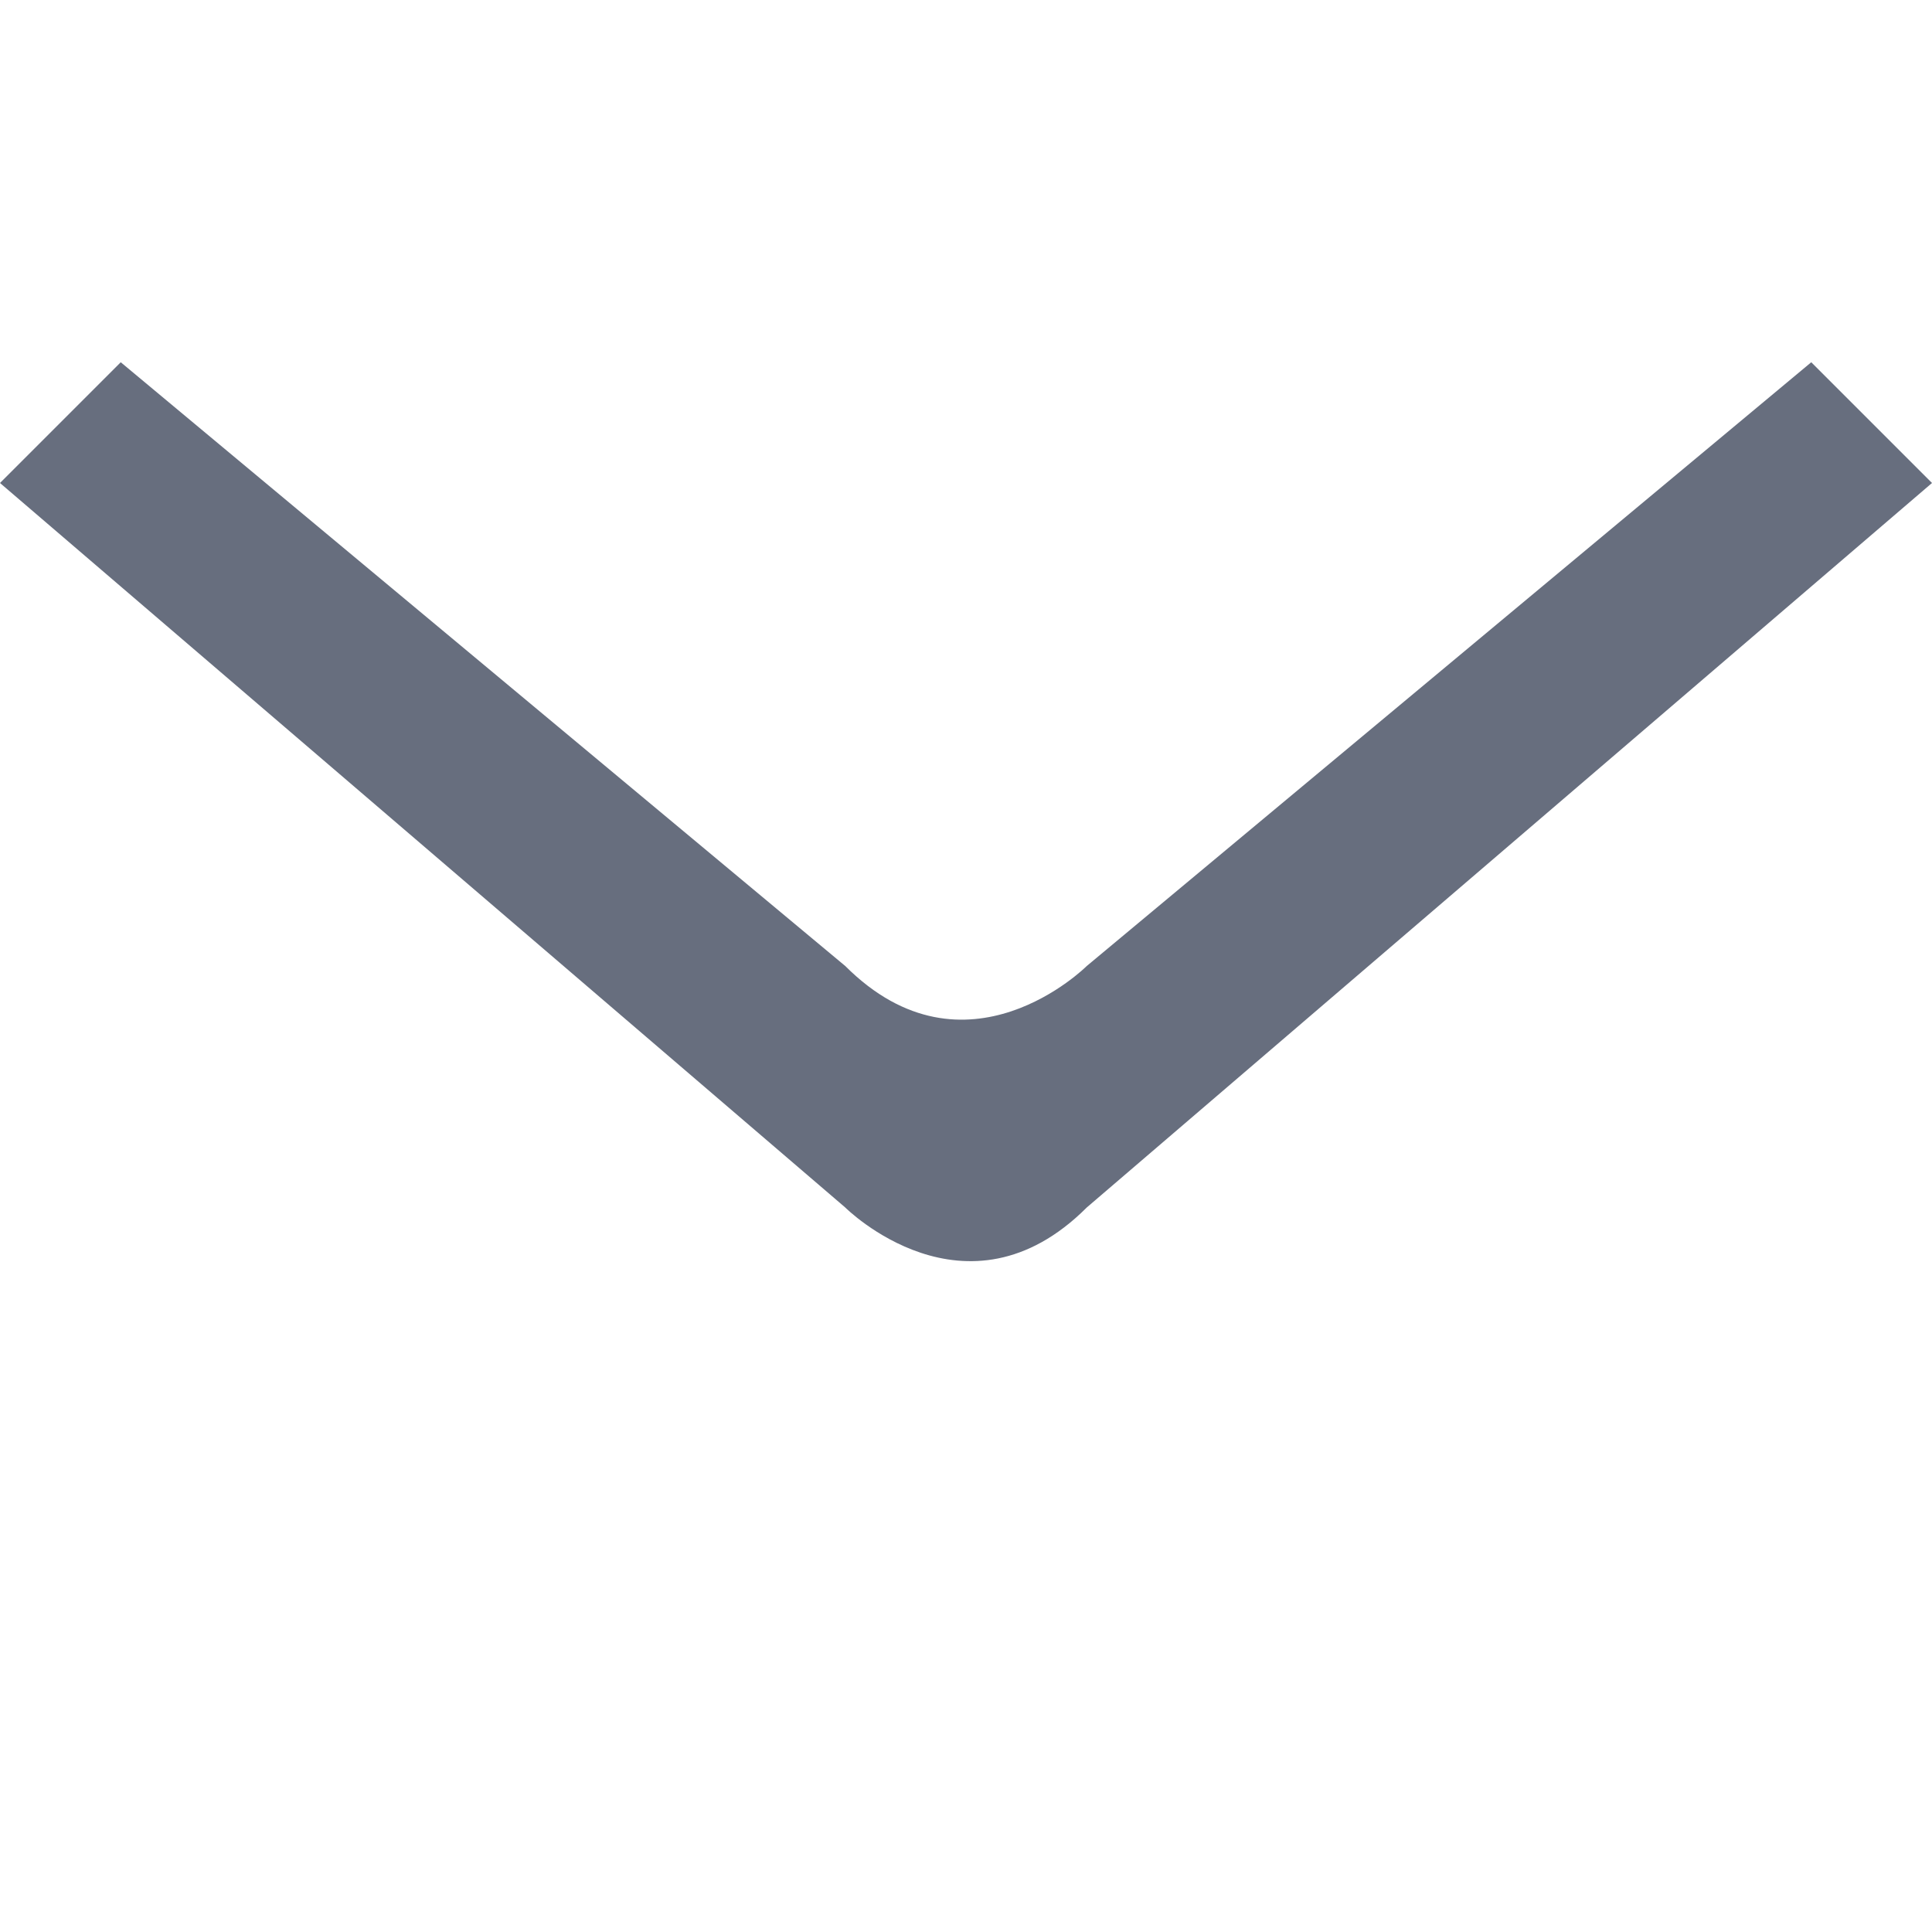
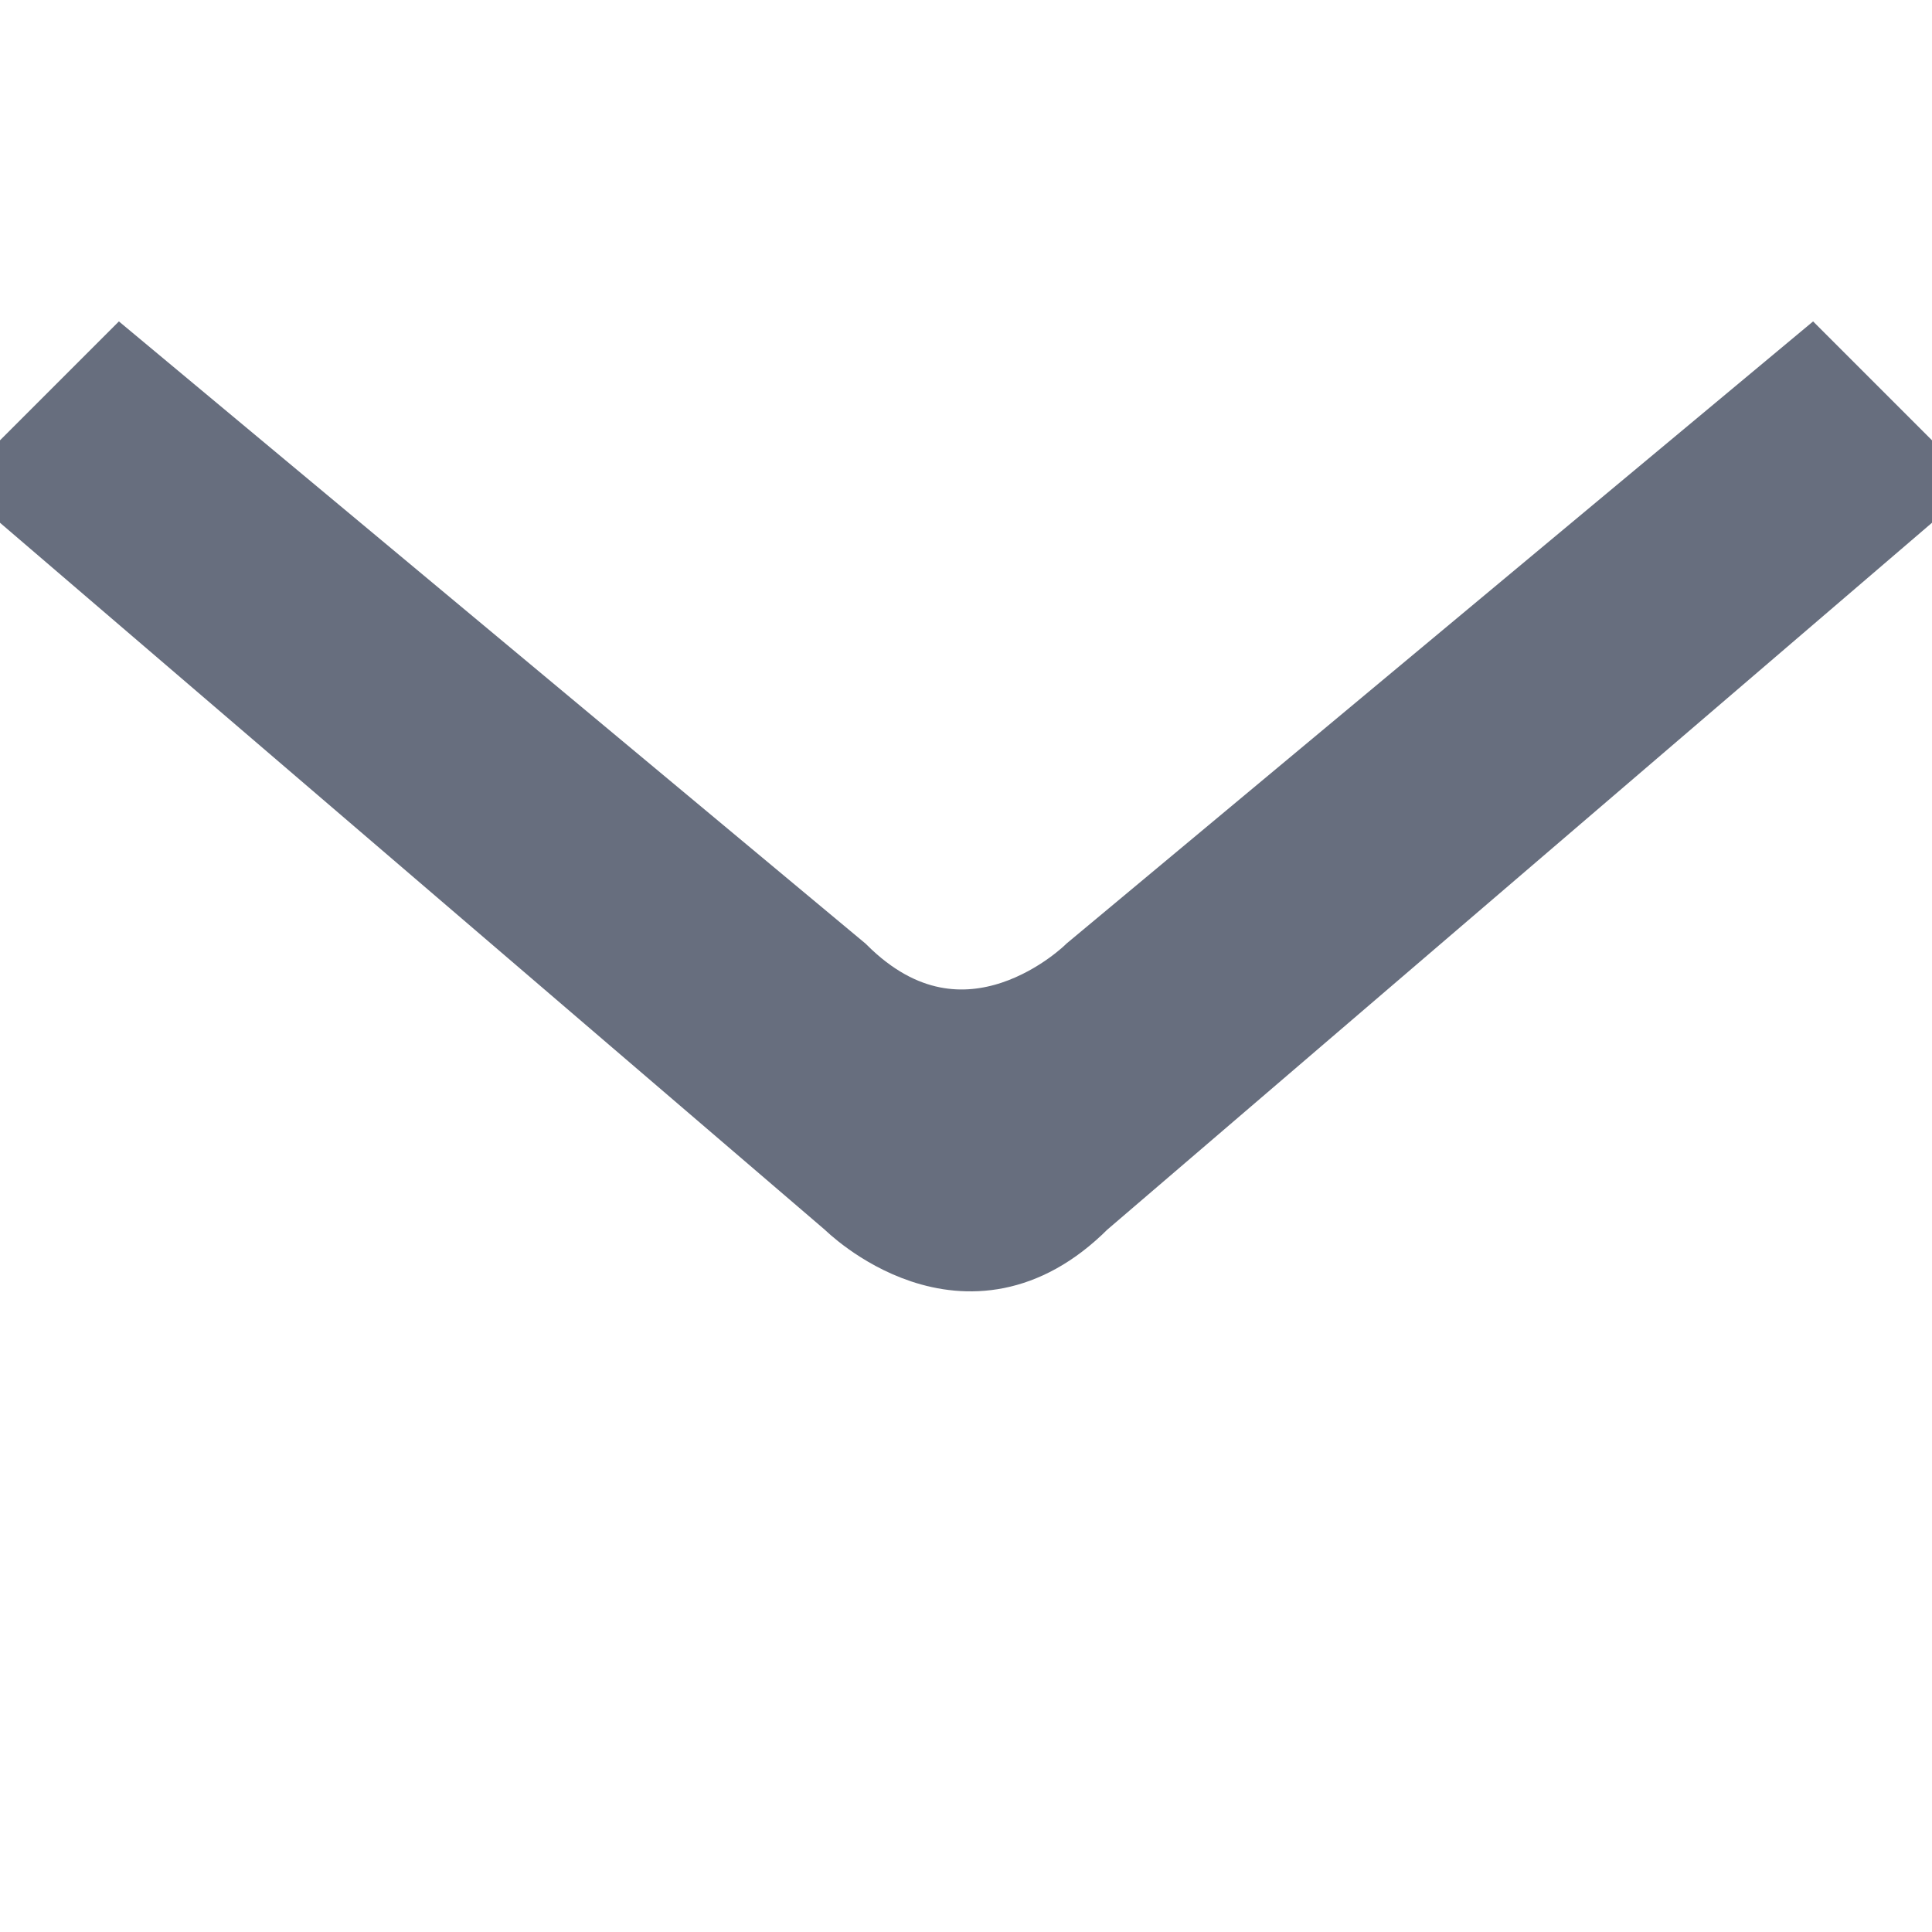
- <svg xmlns="http://www.w3.org/2000/svg" version="1.1" width="32" height="32" fill="#676E7EFF">
-   <path d="M0,8 L14,20 C14,20 16,22 18,20 L32,8 L30,6 L18,16 C18,16 16,18 14,16 L2,6 L0,8 z" fill="#676E7EFF" />
+ <svg xmlns="http://www.w3.org/2000/svg" version="1.1" viewBox="0 0 32 32" fill="#676E7EFF" stroke="#676E7EFF">
+   <path d="M0,8 L14,20 C14,20 16,22 18,20 L32,8 L30,6 L18,16 C18,16 16,18 14,16 L2,6 L0,8" />
</svg>
